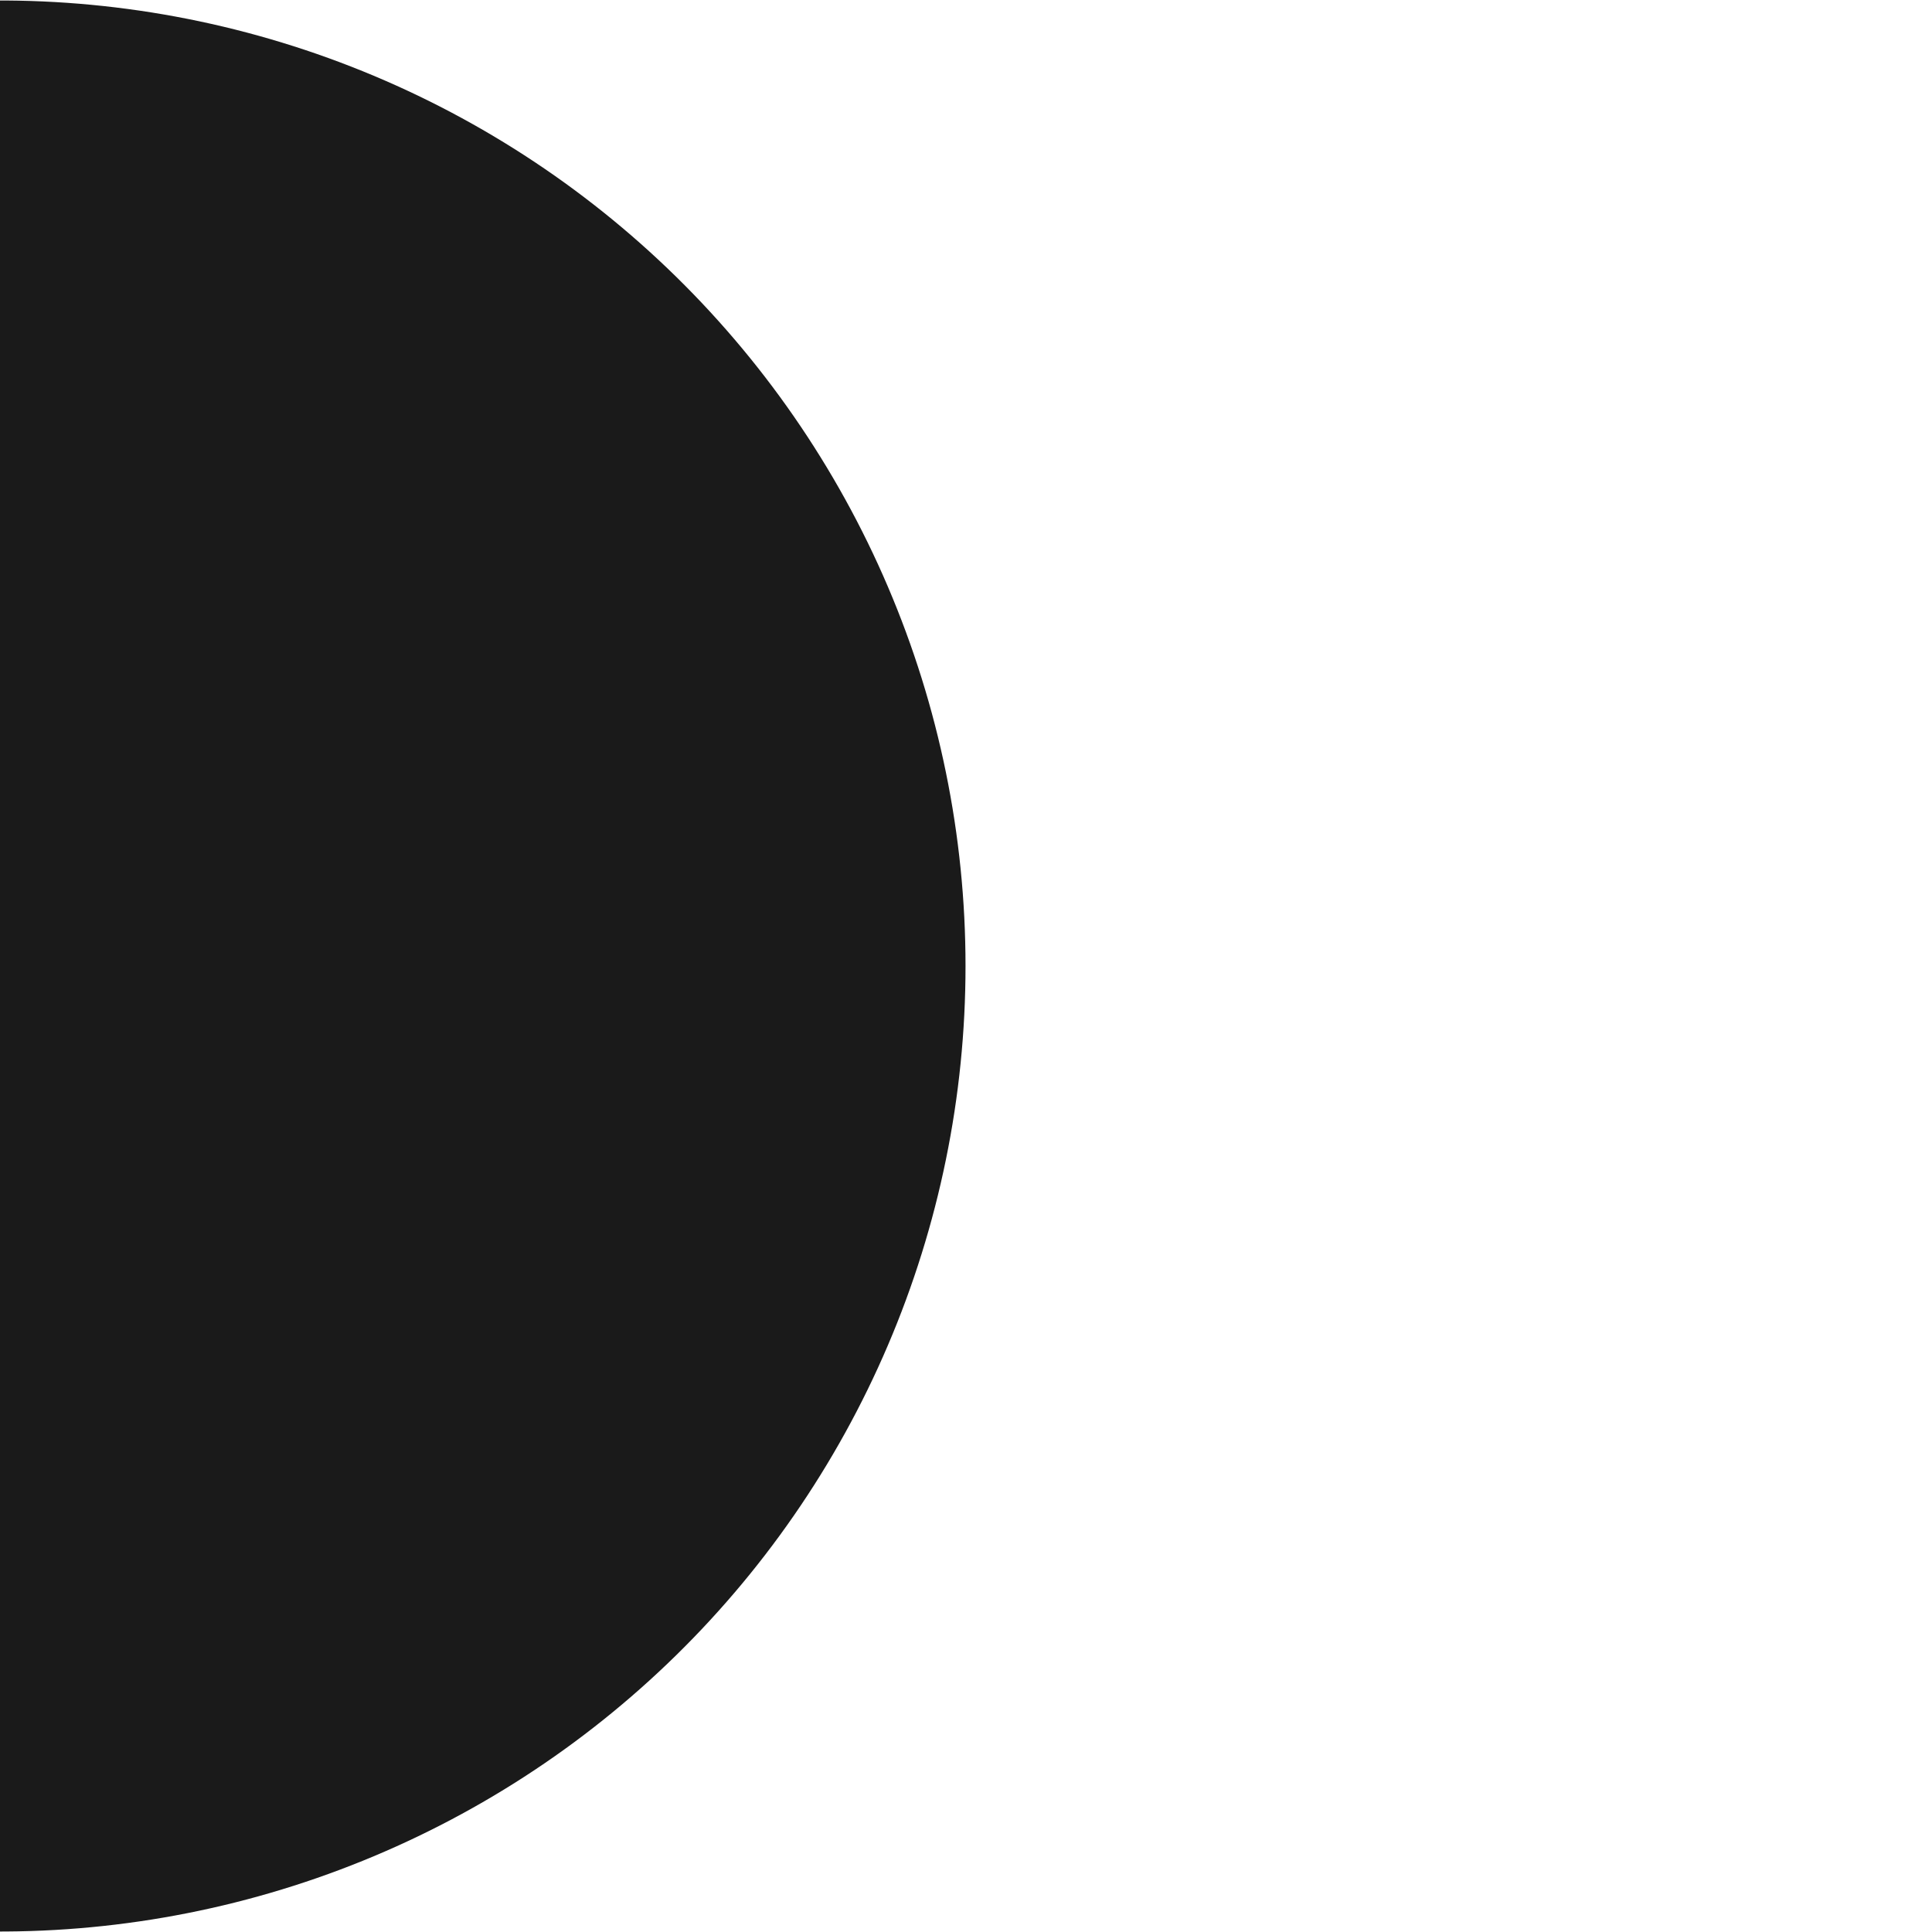
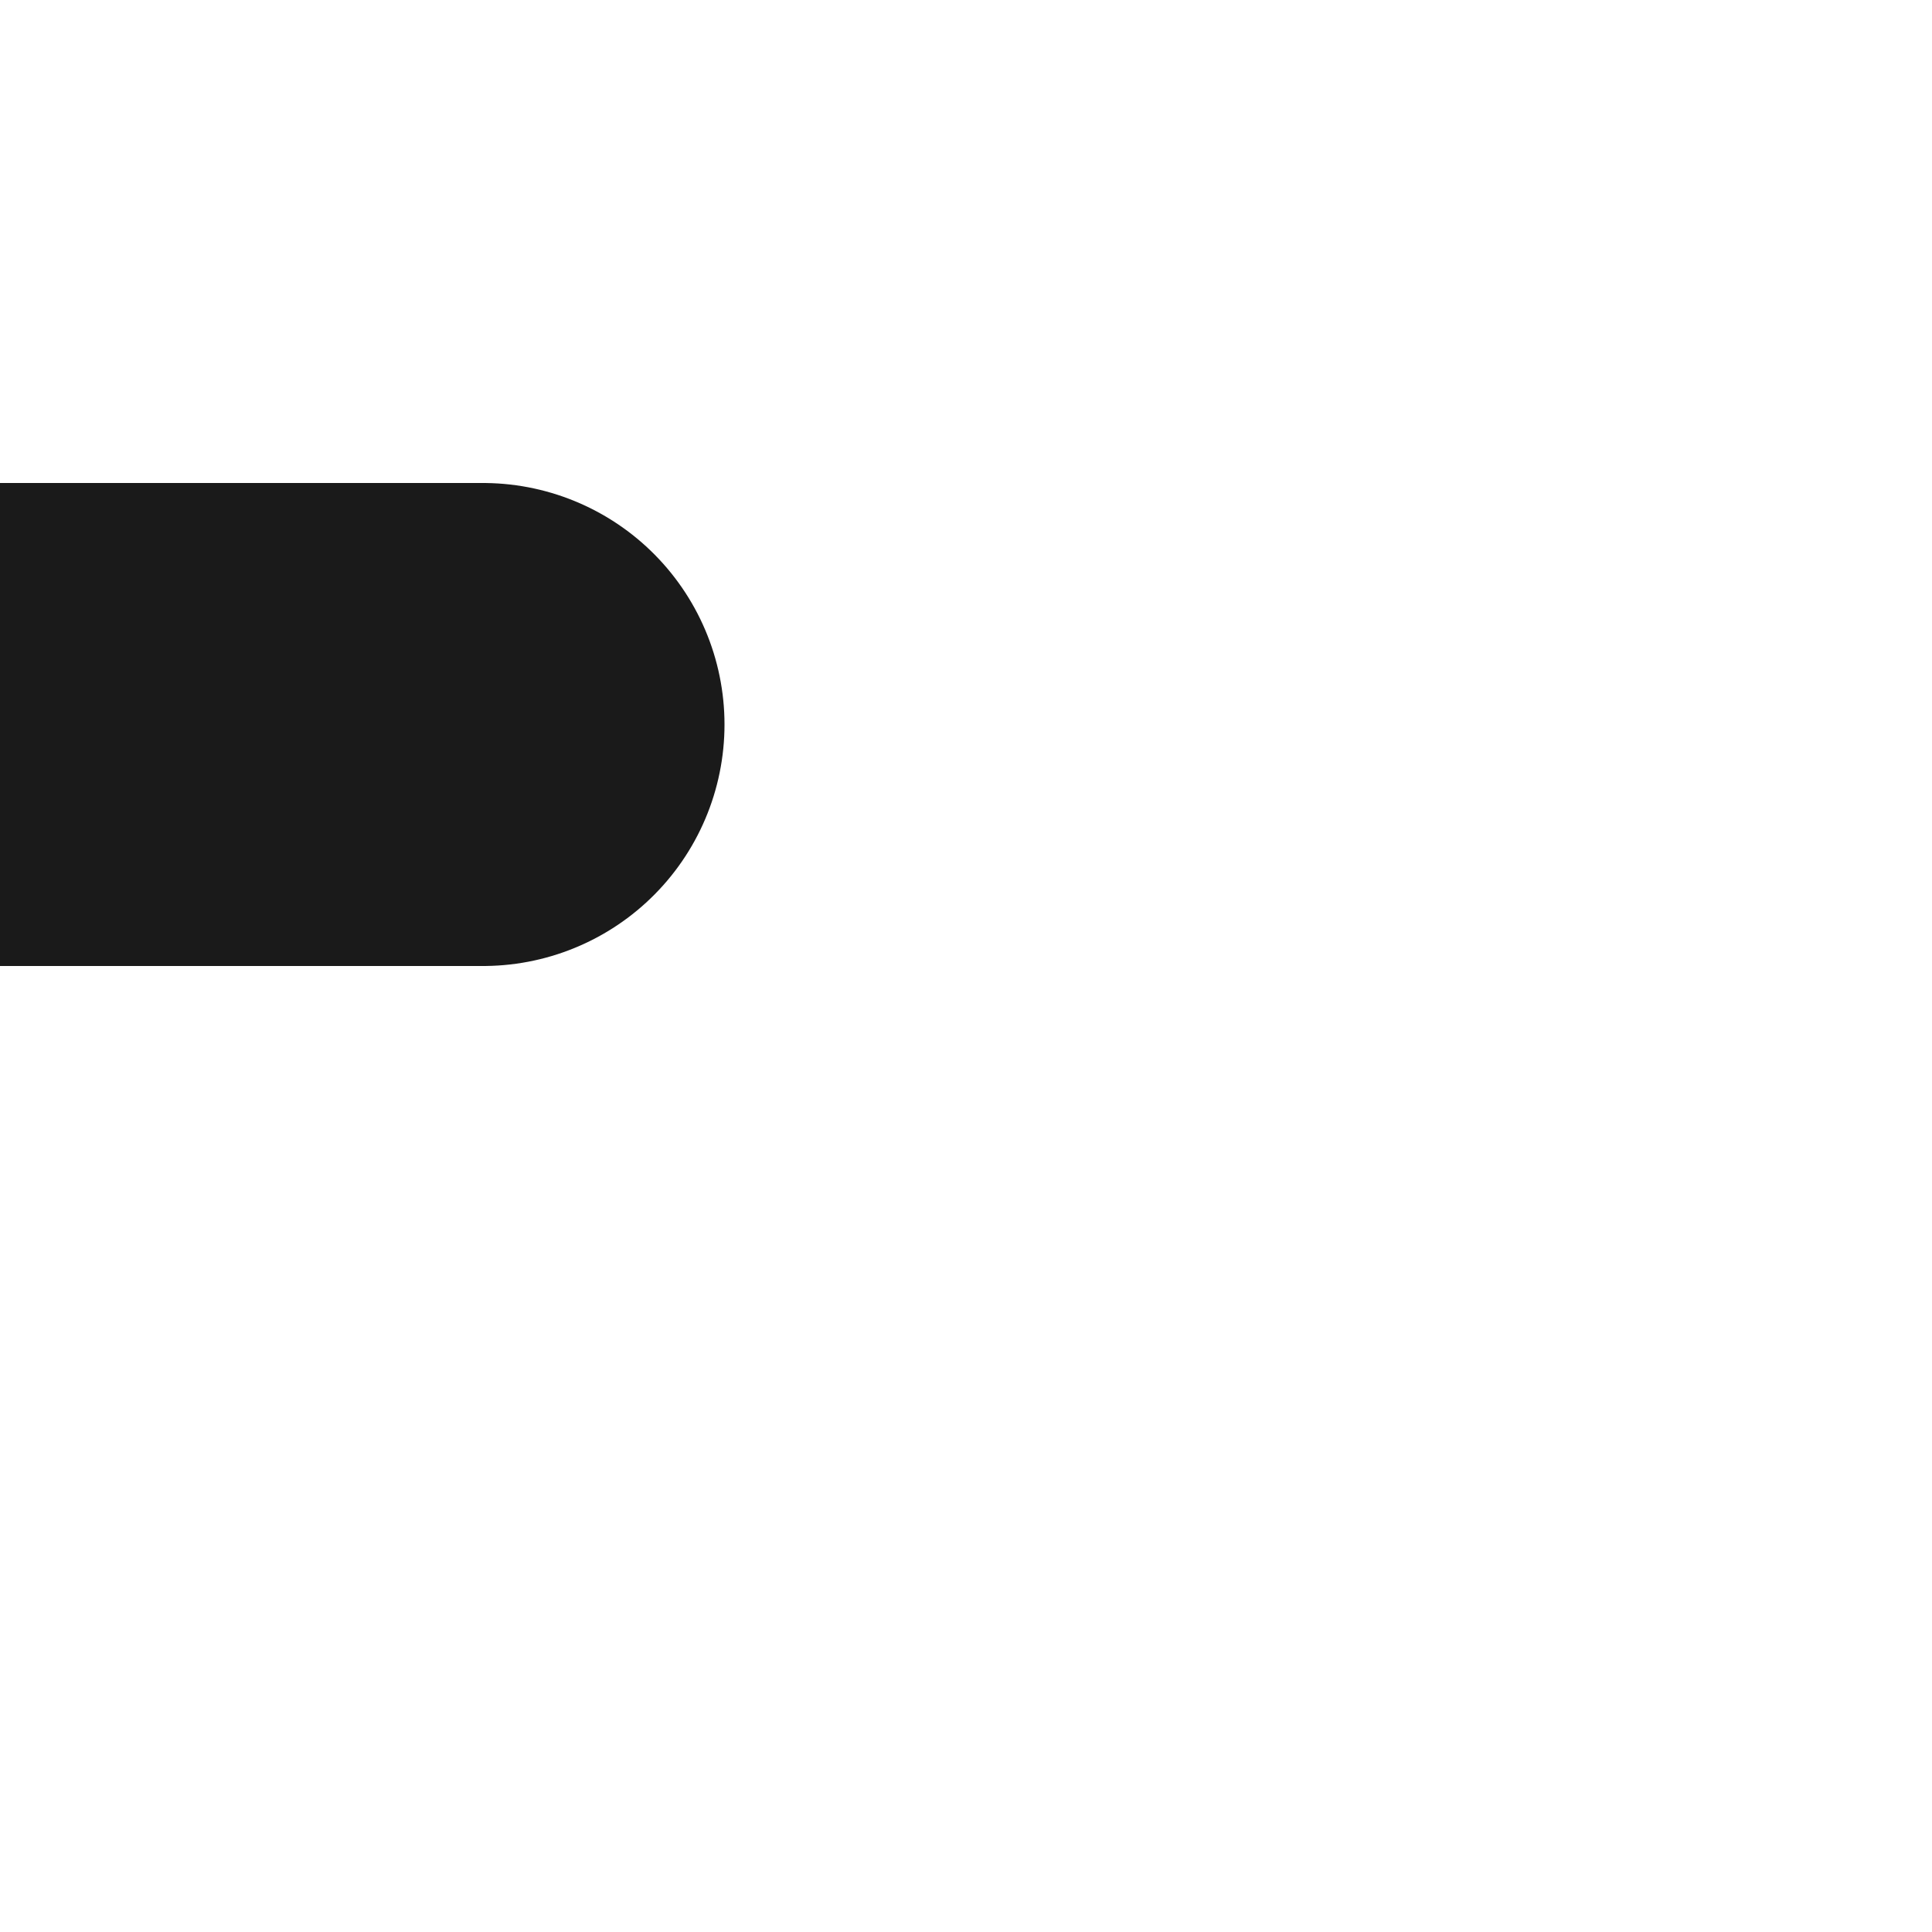
- <svg xmlns="http://www.w3.org/2000/svg" width="2" height="2" viewBox="0 0 2 2" version="1.1" id="svg13547">
+ <svg xmlns="http://www.w3.org/2000/svg" width="4" height="4" viewBox="0 0 4 4" version="1.1" id="svg13547">
  <defs id="defs13544" />
  <g id="layer2" style="display:none">
    <rect style="font-variation-settings:'wght' 700;fill:#636363;fill-opacity:1;stroke:none;stroke-width:1.999;stroke-linejoin:round;stroke-dasharray:none;stroke-opacity:1;paint-order:stroke fill markers" id="rect1" width="48" height="48" x="0" y="0" ry="0" />
  </g>
  <g id="layer1">
-     <path style="font-variation-settings:'wght' 700;fill:none;stroke:#1a1a1a;stroke-width:1.999;stroke-linecap:round;stroke-linejoin:round;stroke-dasharray:none;stroke-opacity:1;paint-order:stroke fill markers" d="m -1,1 c 0.128,0 0.851,2.01e-5 1,0" id="path2" />
+     <path style="fill:#f9f9f9;stroke:#1a1a1a;stroke-linecap:round;stroke-opacity:1" d="M 1,1.5 H -0.119" id="path2" />
  </g>
</svg>
